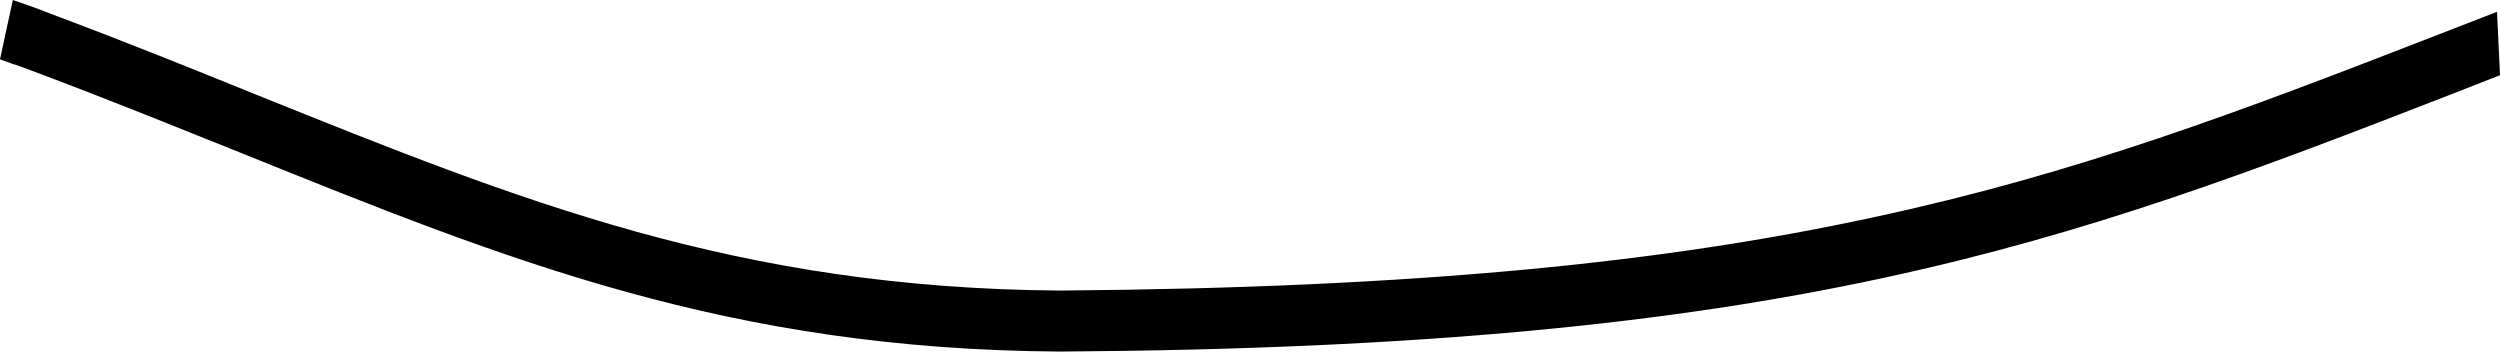
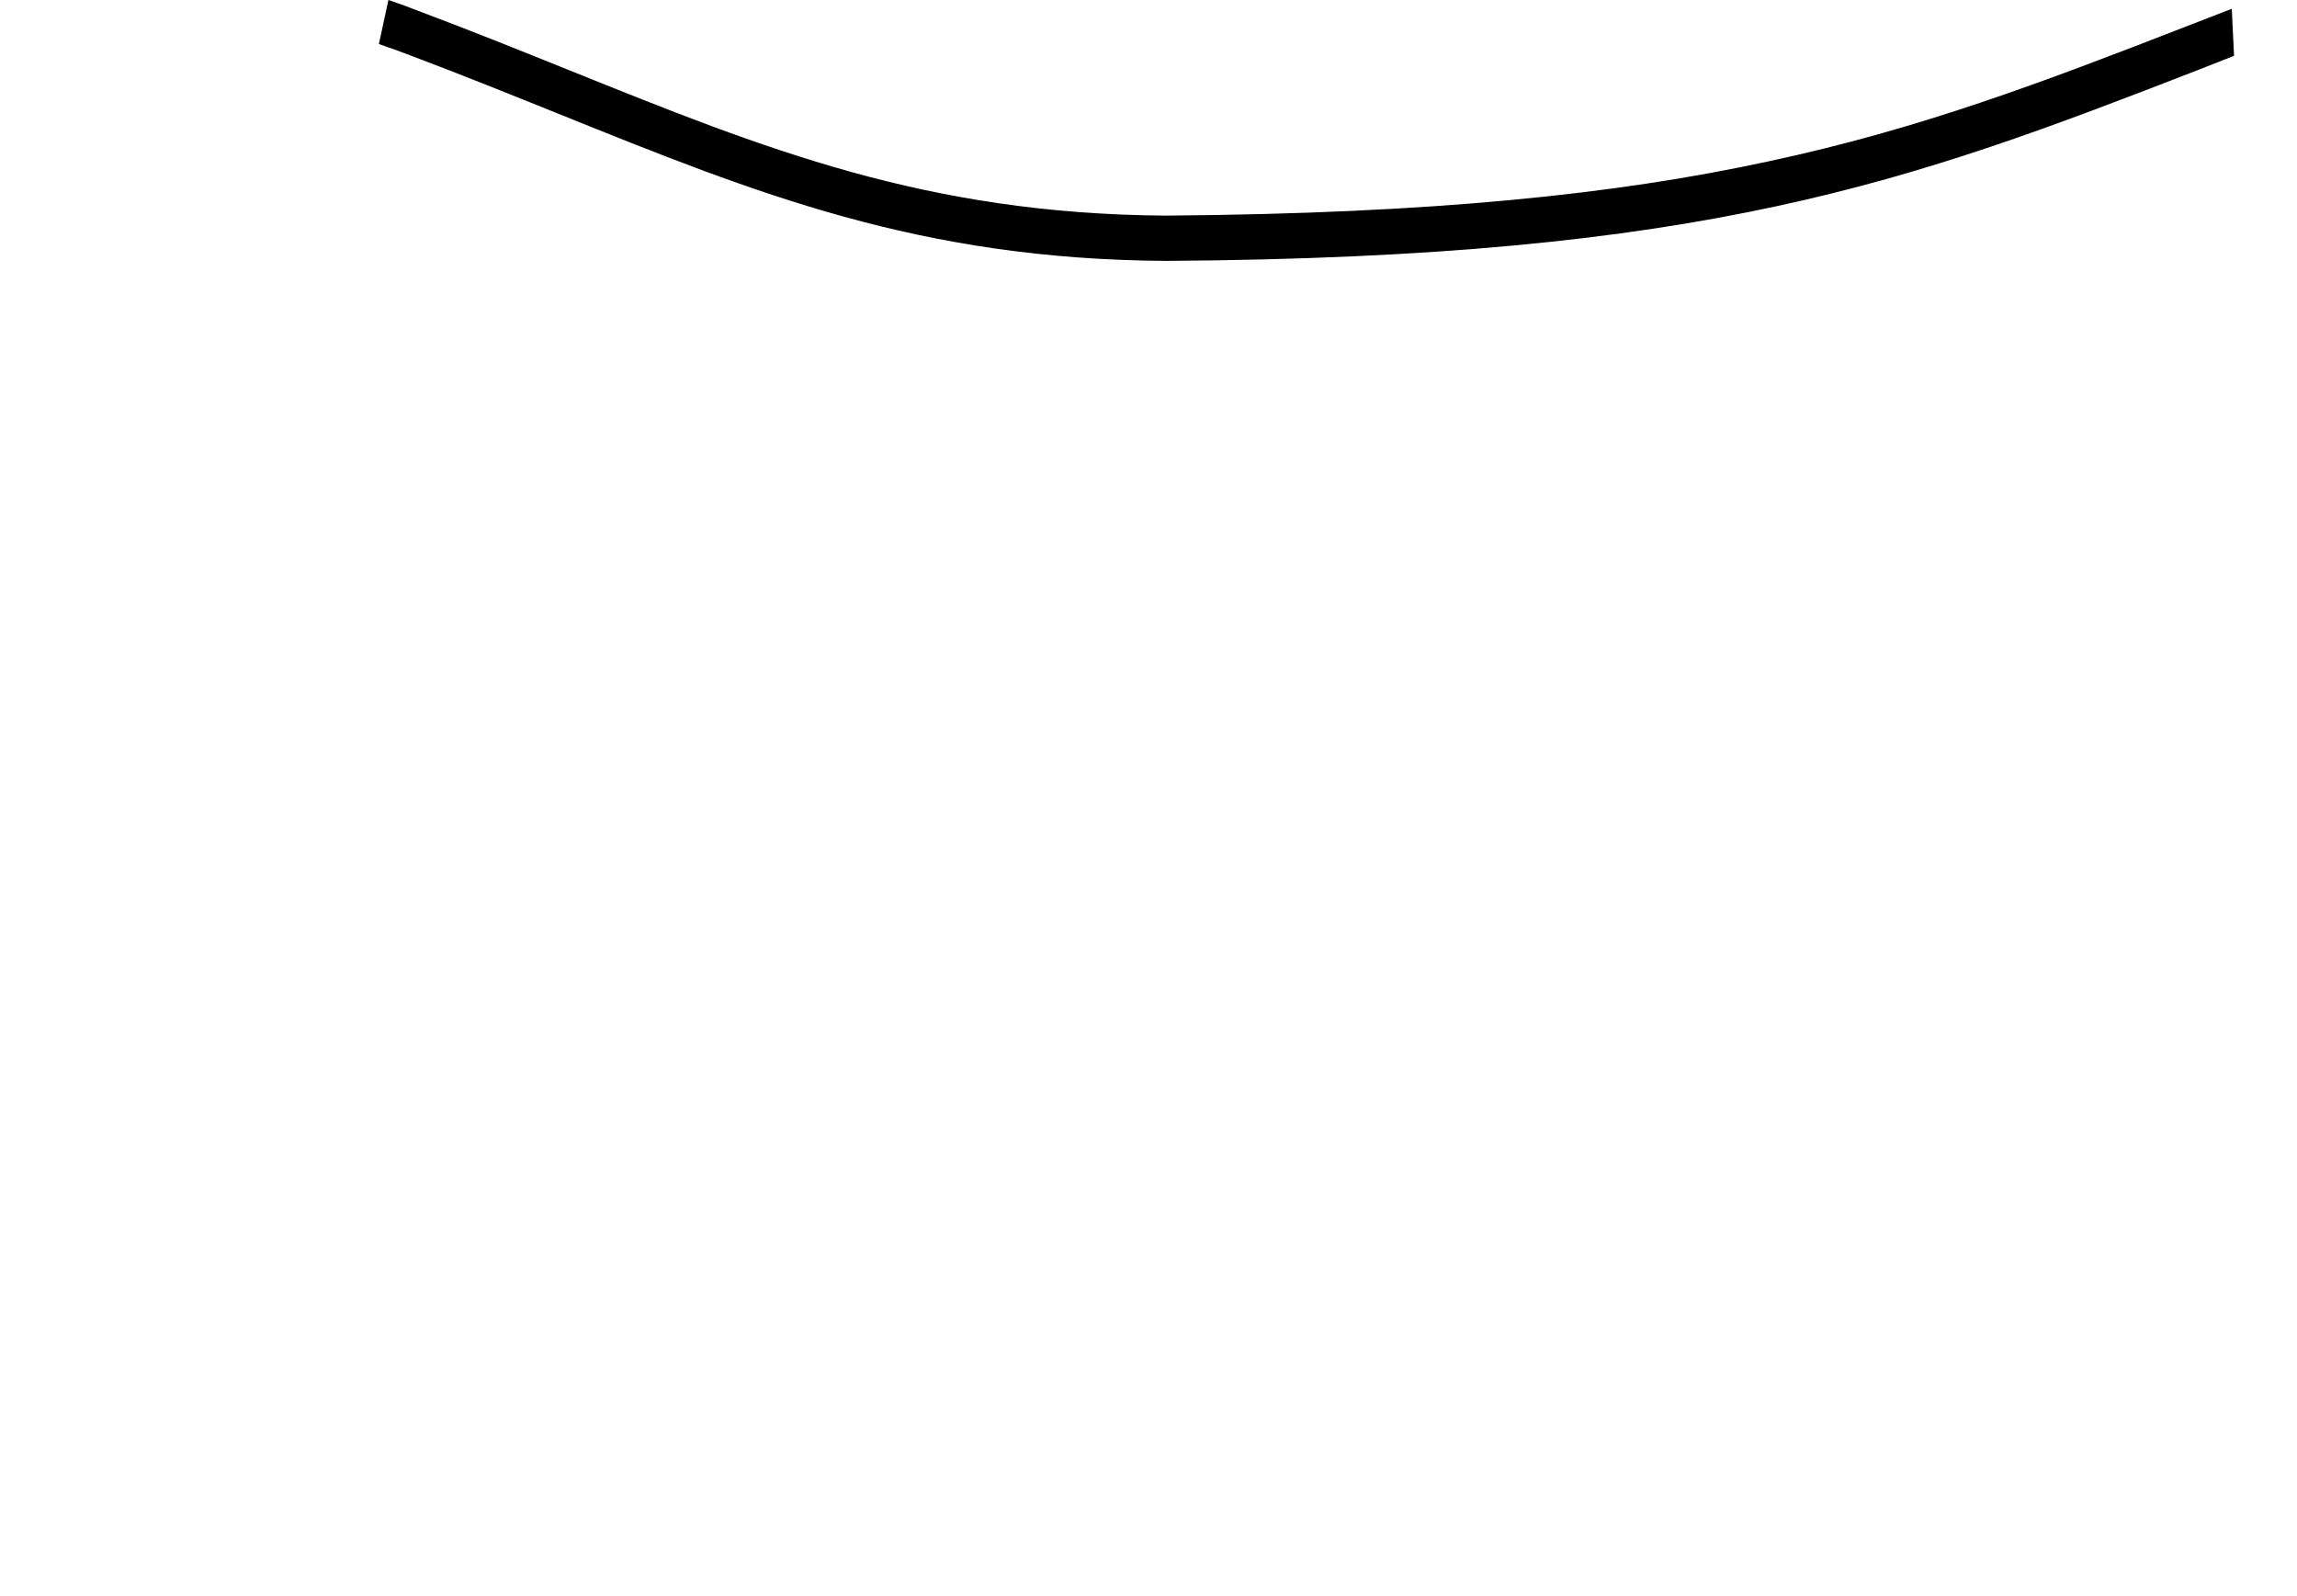
- <svg xmlns="http://www.w3.org/2000/svg" id="svg5" width="74.049mm" height="10.413mm" version="1.1" viewBox="0 0 74.049 10.413">
-   <g id="layer1" transform="translate(-66.647 -118.89)">
-     <path id="path1035" d="m67.027 118.89c.16.06.3.1.631.22l.681.26c2.102.789 4.054 1.577 5.926 2.336 7.797 3.135 14.203 5.721 23.782 5.79 10.67-.08 17.987-.849 24.072-2.166 6.066-1.298 10.93-3.155 16.686-5.391l1.802-.699.09 1.877-1.401.549c-5.805 2.256-10.71 4.133-16.886 5.461-6.166 1.328-13.563 2.107-24.343 2.176h-.01c-9.839-.06-16.345-2.686-24.263-5.88-1.872-.749-3.813-1.538-5.905-2.326-.13-.05-.41-.15-.671-.25-.12-.04-.23-.07-.571-.2z" fill-rule="evenodd" />
+ <svg xmlns="http://www.w3.org/2000/svg" id="svg5" width="91.687mm" height="63.682mm" version="1.1" viewBox="0 0 91.687 63.682">
+   <g id="layer1" transform="translate(-82.998 -110.66)">
+     <path id="path1015" d="m98.502 110.66c.16.06.31.1.631.22l.681.26c2.102.789 4.054 1.577 5.936 2.336 7.787 3.135 14.193 5.721 23.772 5.79 10.67-.08 17.987-.849 24.072-2.166 6.066-1.298 10.93-3.155 16.686-5.391l1.802-.699.09 1.877-1.391.549c-5.815 2.256-10.72 4.133-16.896 5.461-6.166 1.328-13.563 2.107-24.343 2.176-9.849-.06-16.355-2.686-24.273-5.88-1.862-.749-3.814-1.538-5.905-2.326-.13-.05-.41-.15-.671-.25-.12-.04-.22-.07-.571-.2z" fill-rule="evenodd" />
  </g>
</svg>
